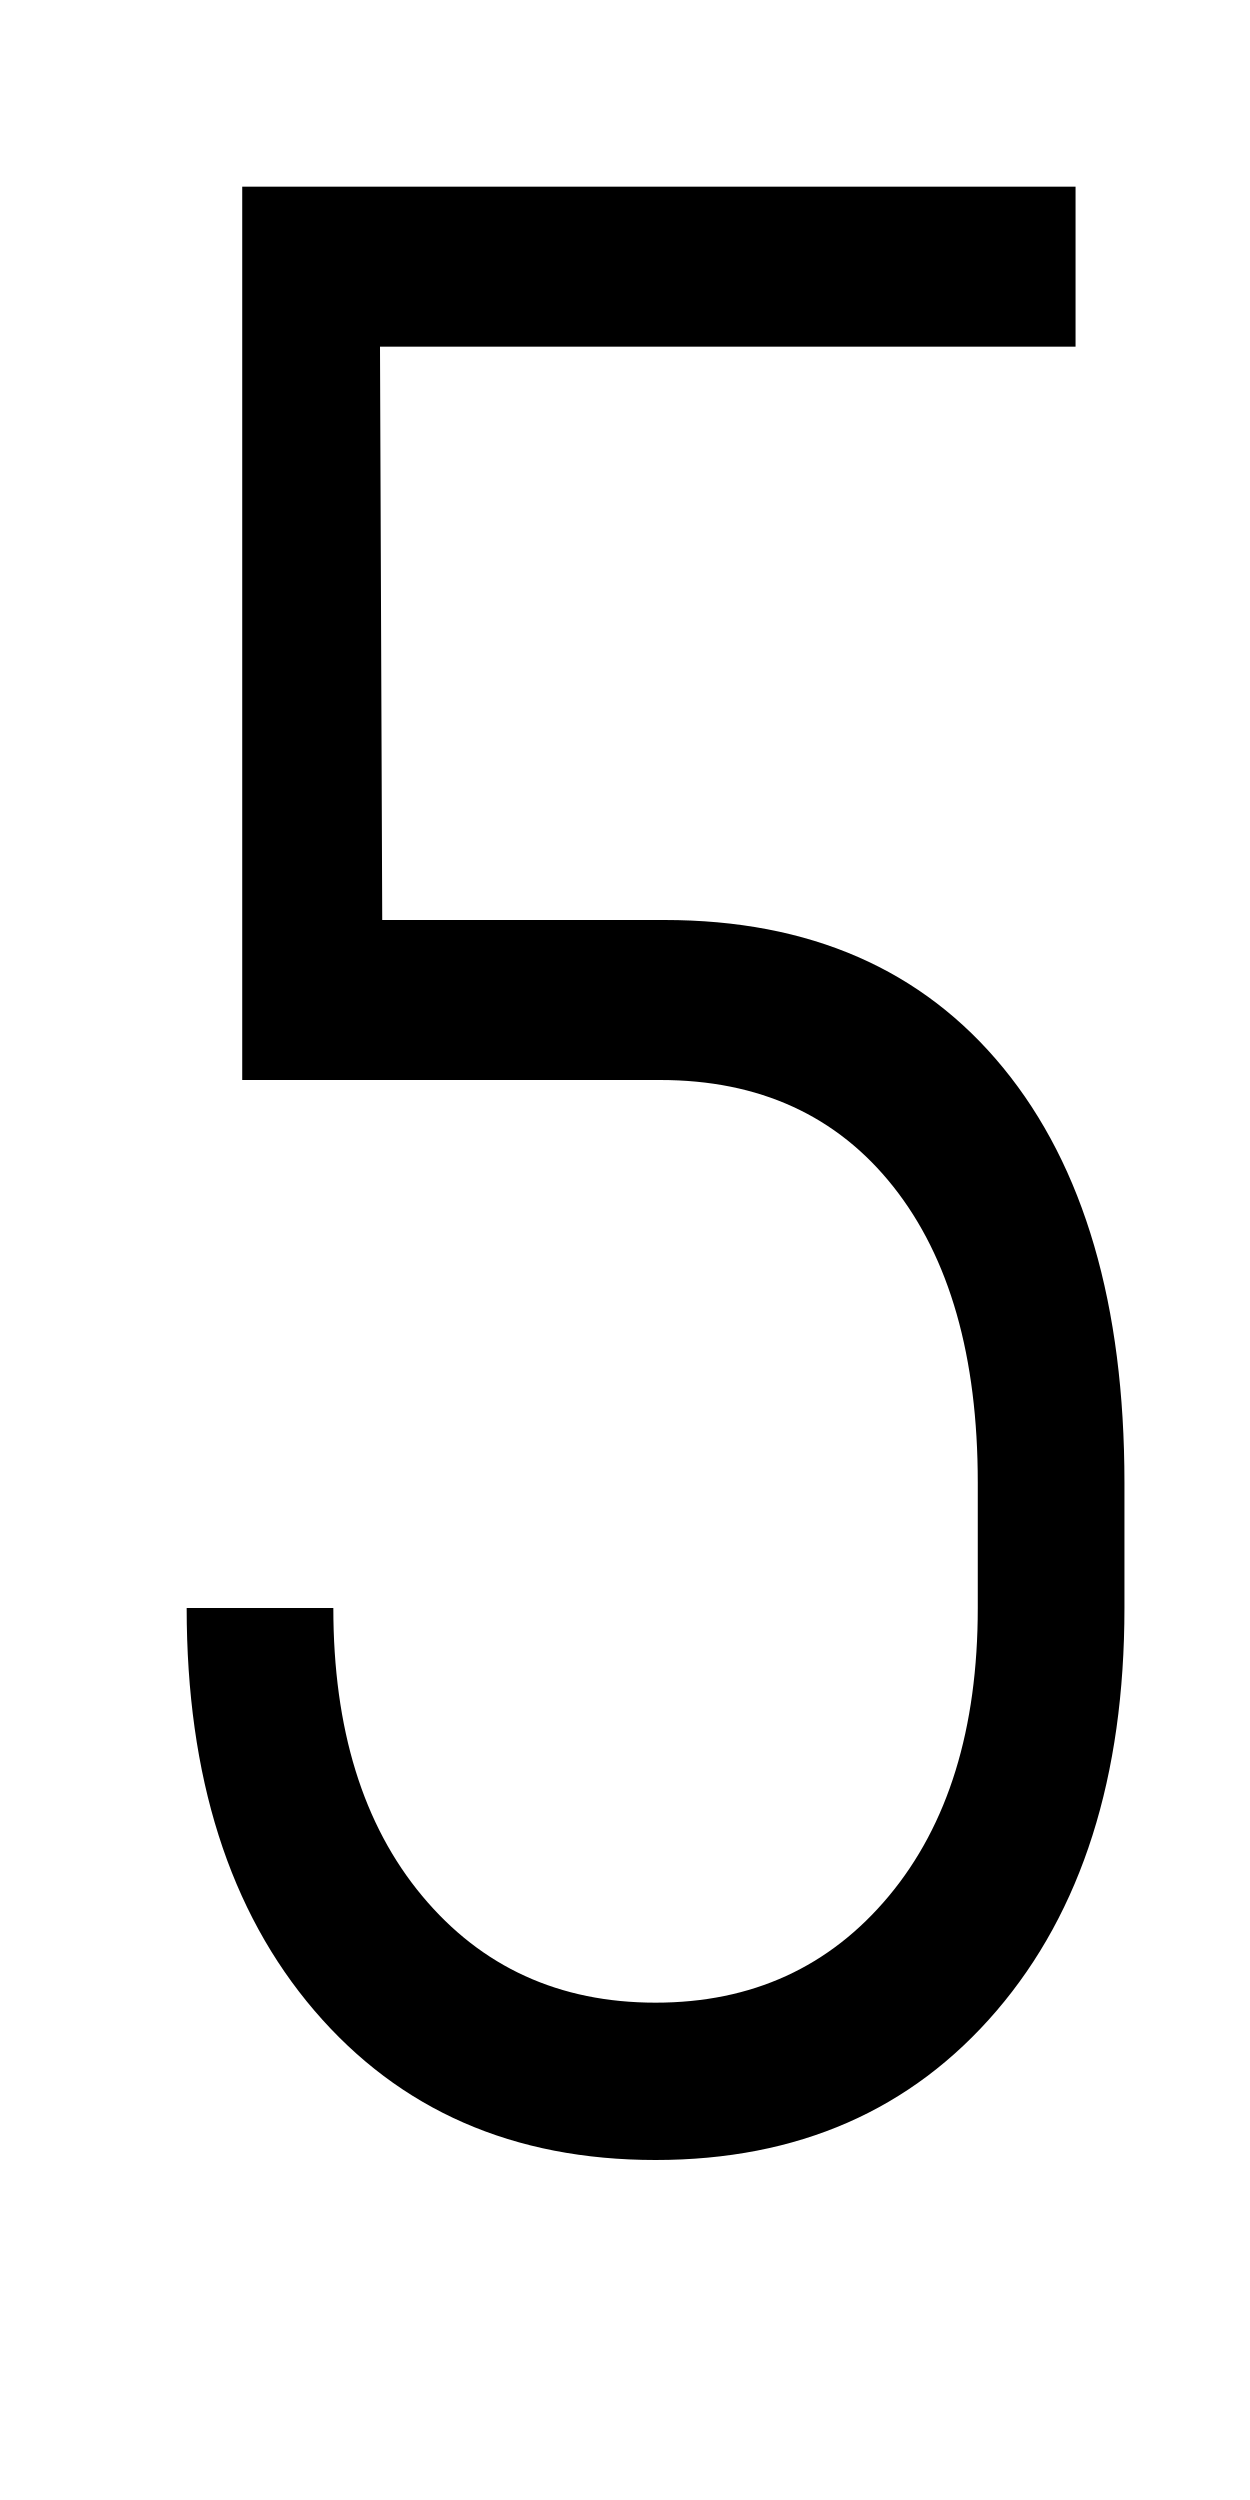
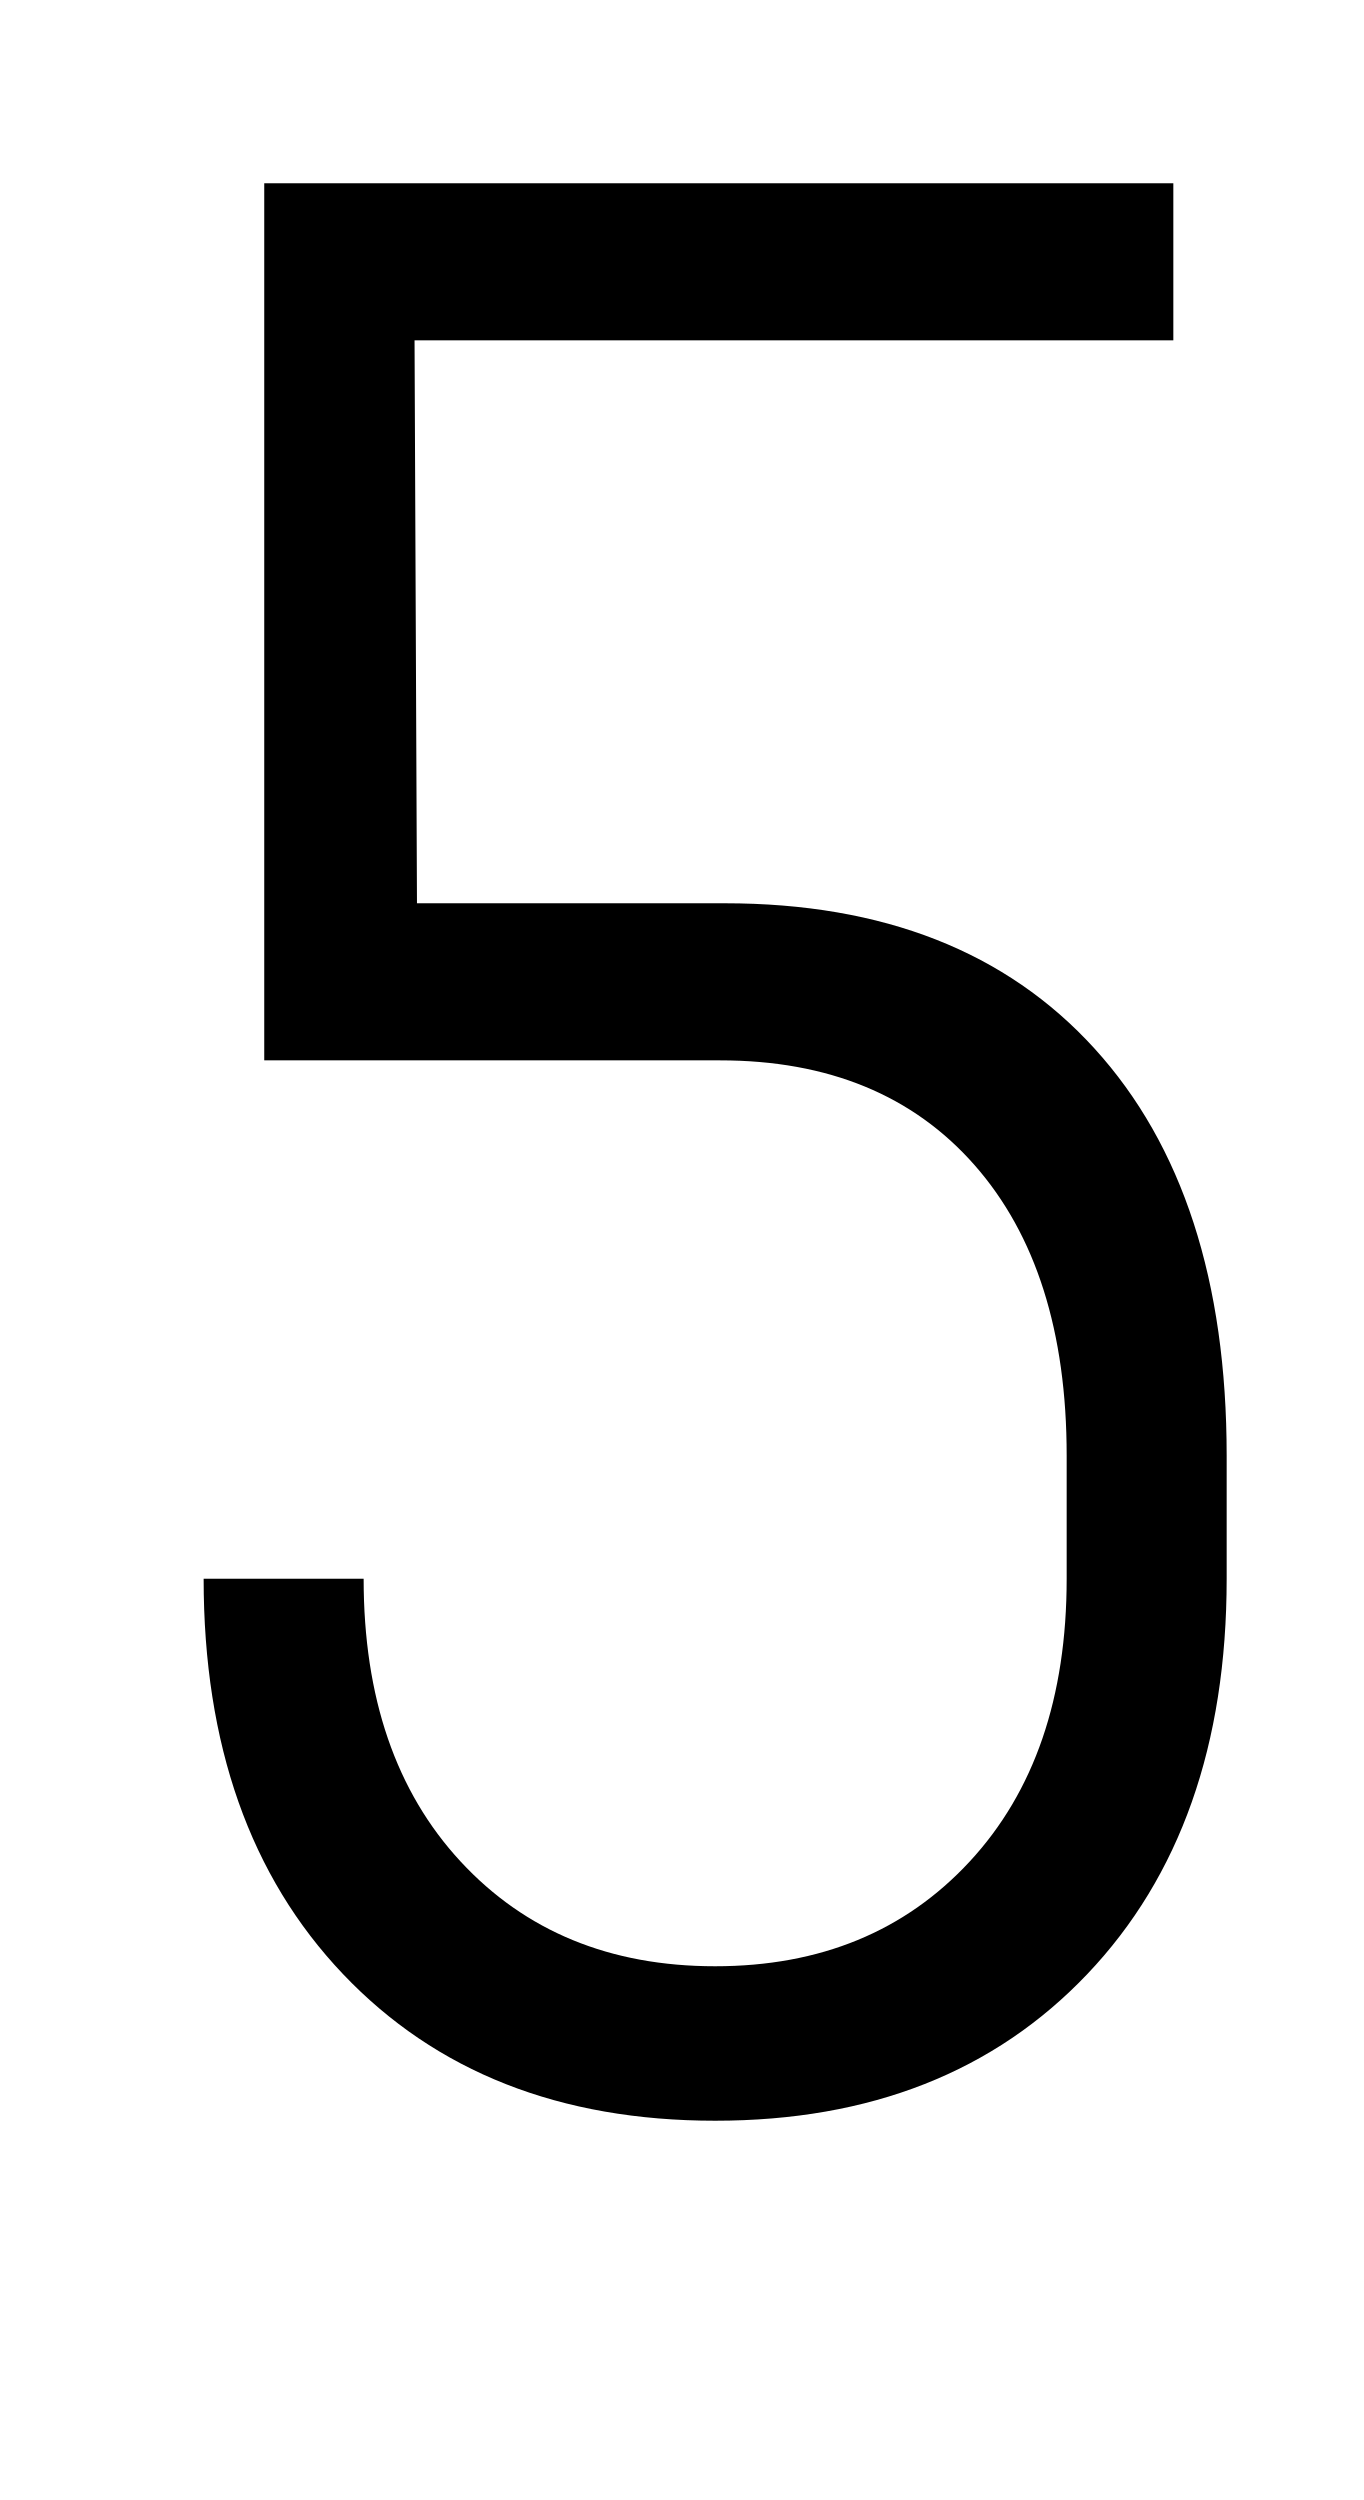
- <svg xmlns="http://www.w3.org/2000/svg" version="1.1" width="18" height="36" viewBox="0 0 18 36">
-   <g transform="translate(0,0), scale(1,1.2)">
+ <svg xmlns="http://www.w3.org/2000/svg" version="1.1" width="18" height="33" viewBox="0 0 18 33">
+   <g transform="translate(0,0), scale(1,1.08)">
    <path d="M9.44 25.92q-3.072 0-4.912-1.792t-1.84-4.832h2.112q0 2.176 1.28 3.456t3.36 1.28 3.36-1.28 1.28-3.456v-1.504q0-2.272-1.216-3.552t-3.36-1.28h-6.016v-10.72h12v1.92h-10.016l0.032 6.88h4.064q3.136 0 4.88 1.776t1.744 4.976v1.504q0 3.040-1.84 4.832t-4.912 1.792z" />
  </g>
</svg>
